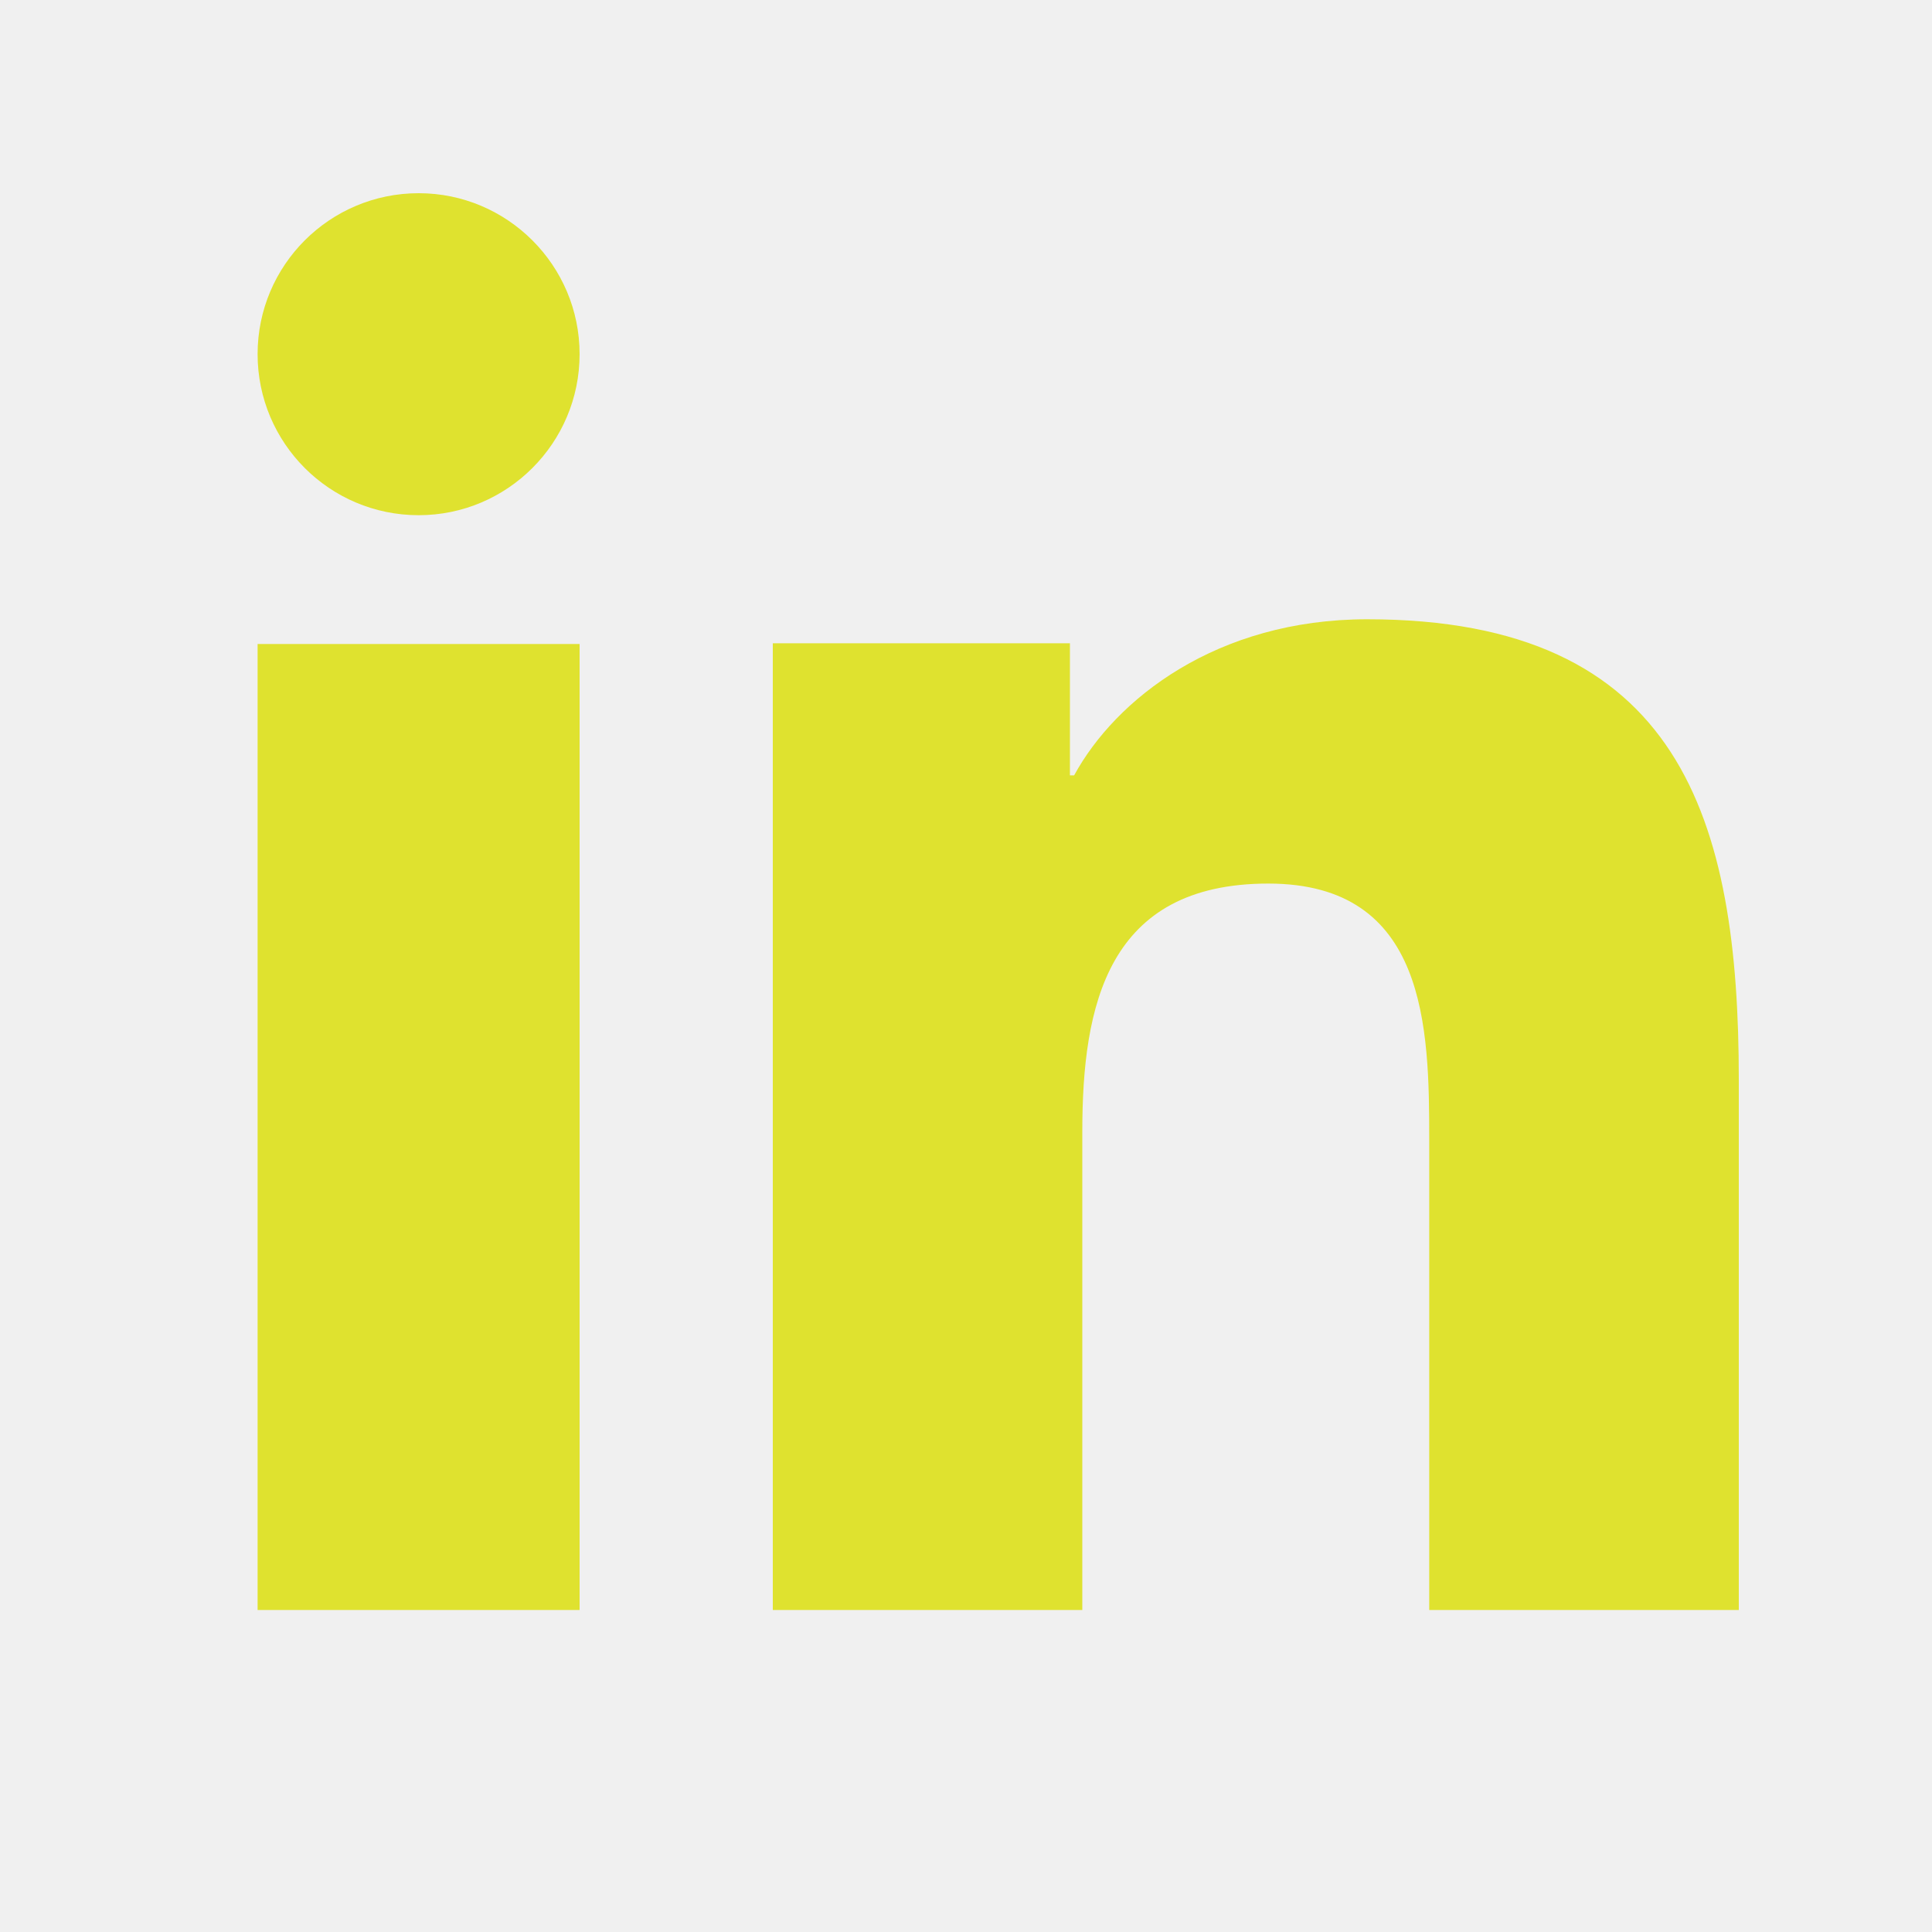
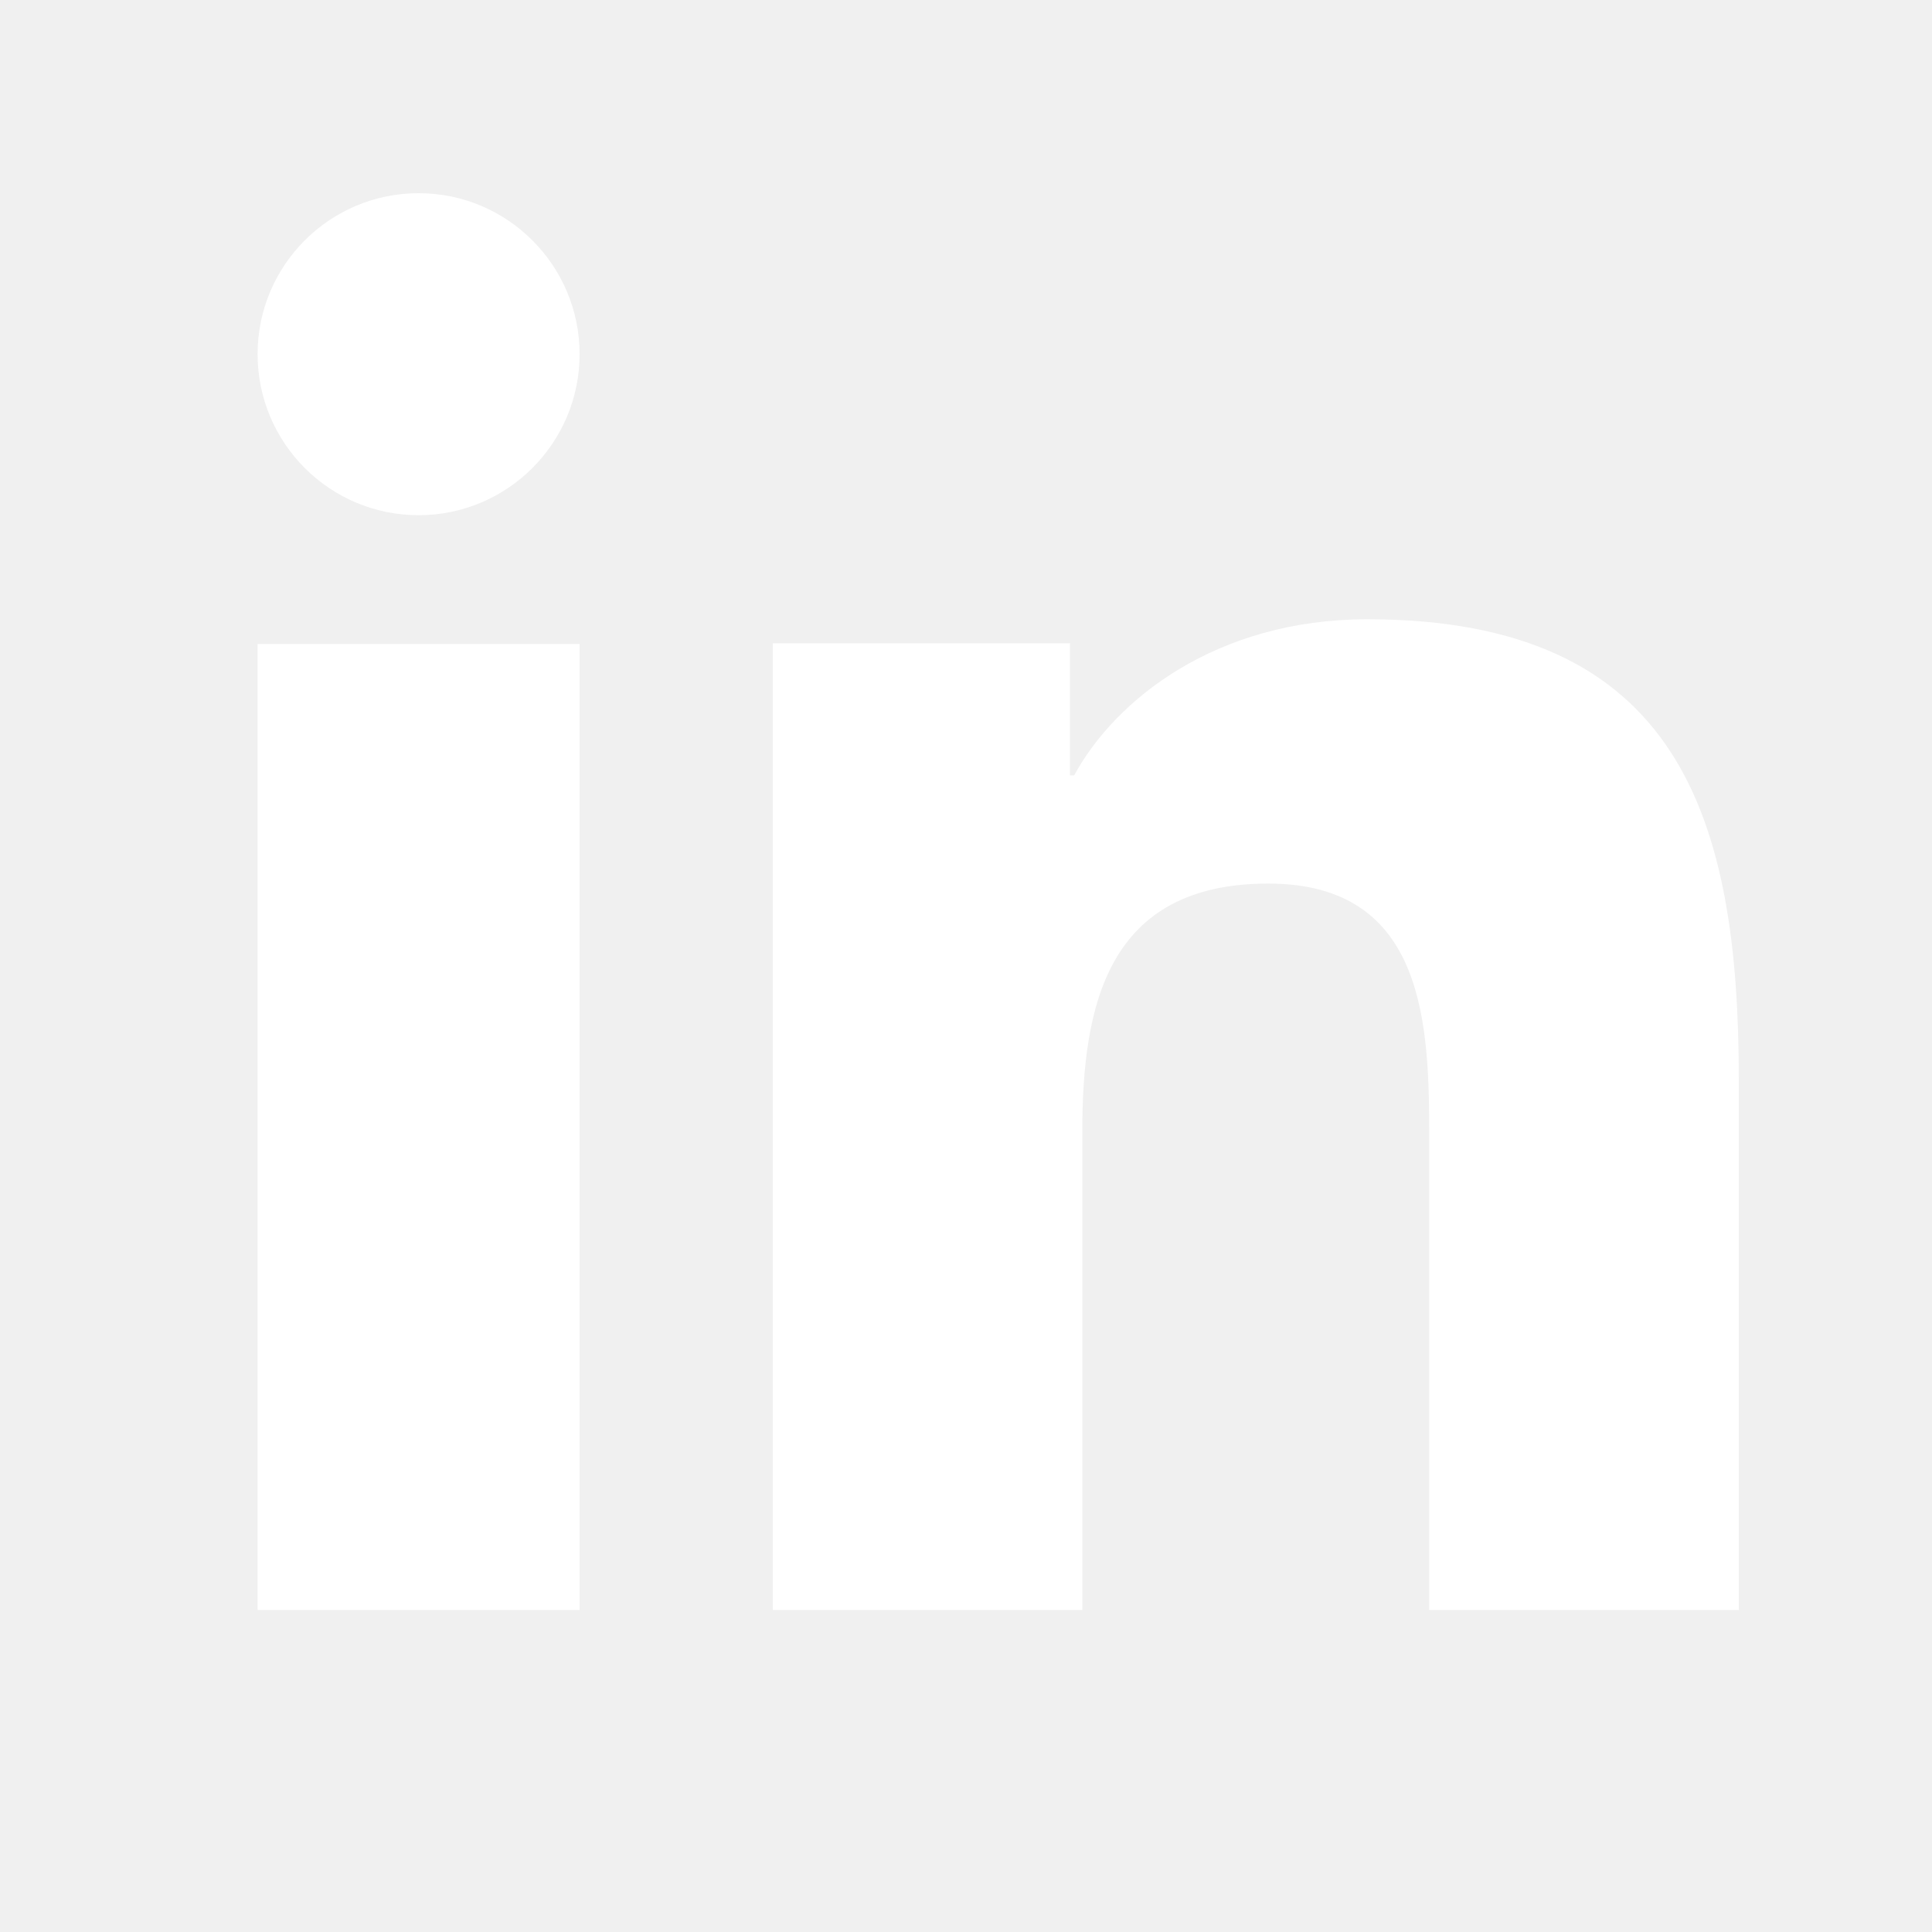
- <svg xmlns="http://www.w3.org/2000/svg" viewBox="0 0 30 30" width="30px" height="30px" fill="#dfe22f">
+ <svg xmlns="http://www.w3.org/2000/svg" viewBox="0 0 30 30" width="30px" height="30px" fill="white">
  <path d="M9,25H4V10h5V25z M6.501,8C5.118,8,4,6.879,4,5.499S5.12,3,6.501,3C7.879,3,9,4.121,9,5.499C9,6.879,7.879,8,6.501,8z M27,25h-4.807v-7.3c0-1.741-0.033-3.98-2.499-3.98c-2.503,0-2.888,1.896-2.888,3.854V25H12V9.989h4.614v2.051h0.065 c0.642-1.18,2.211-2.424,4.551-2.424c4.87,0,5.77,3.109,5.77,7.151C27,16.767,27,25,27,25z" />
</svg>
